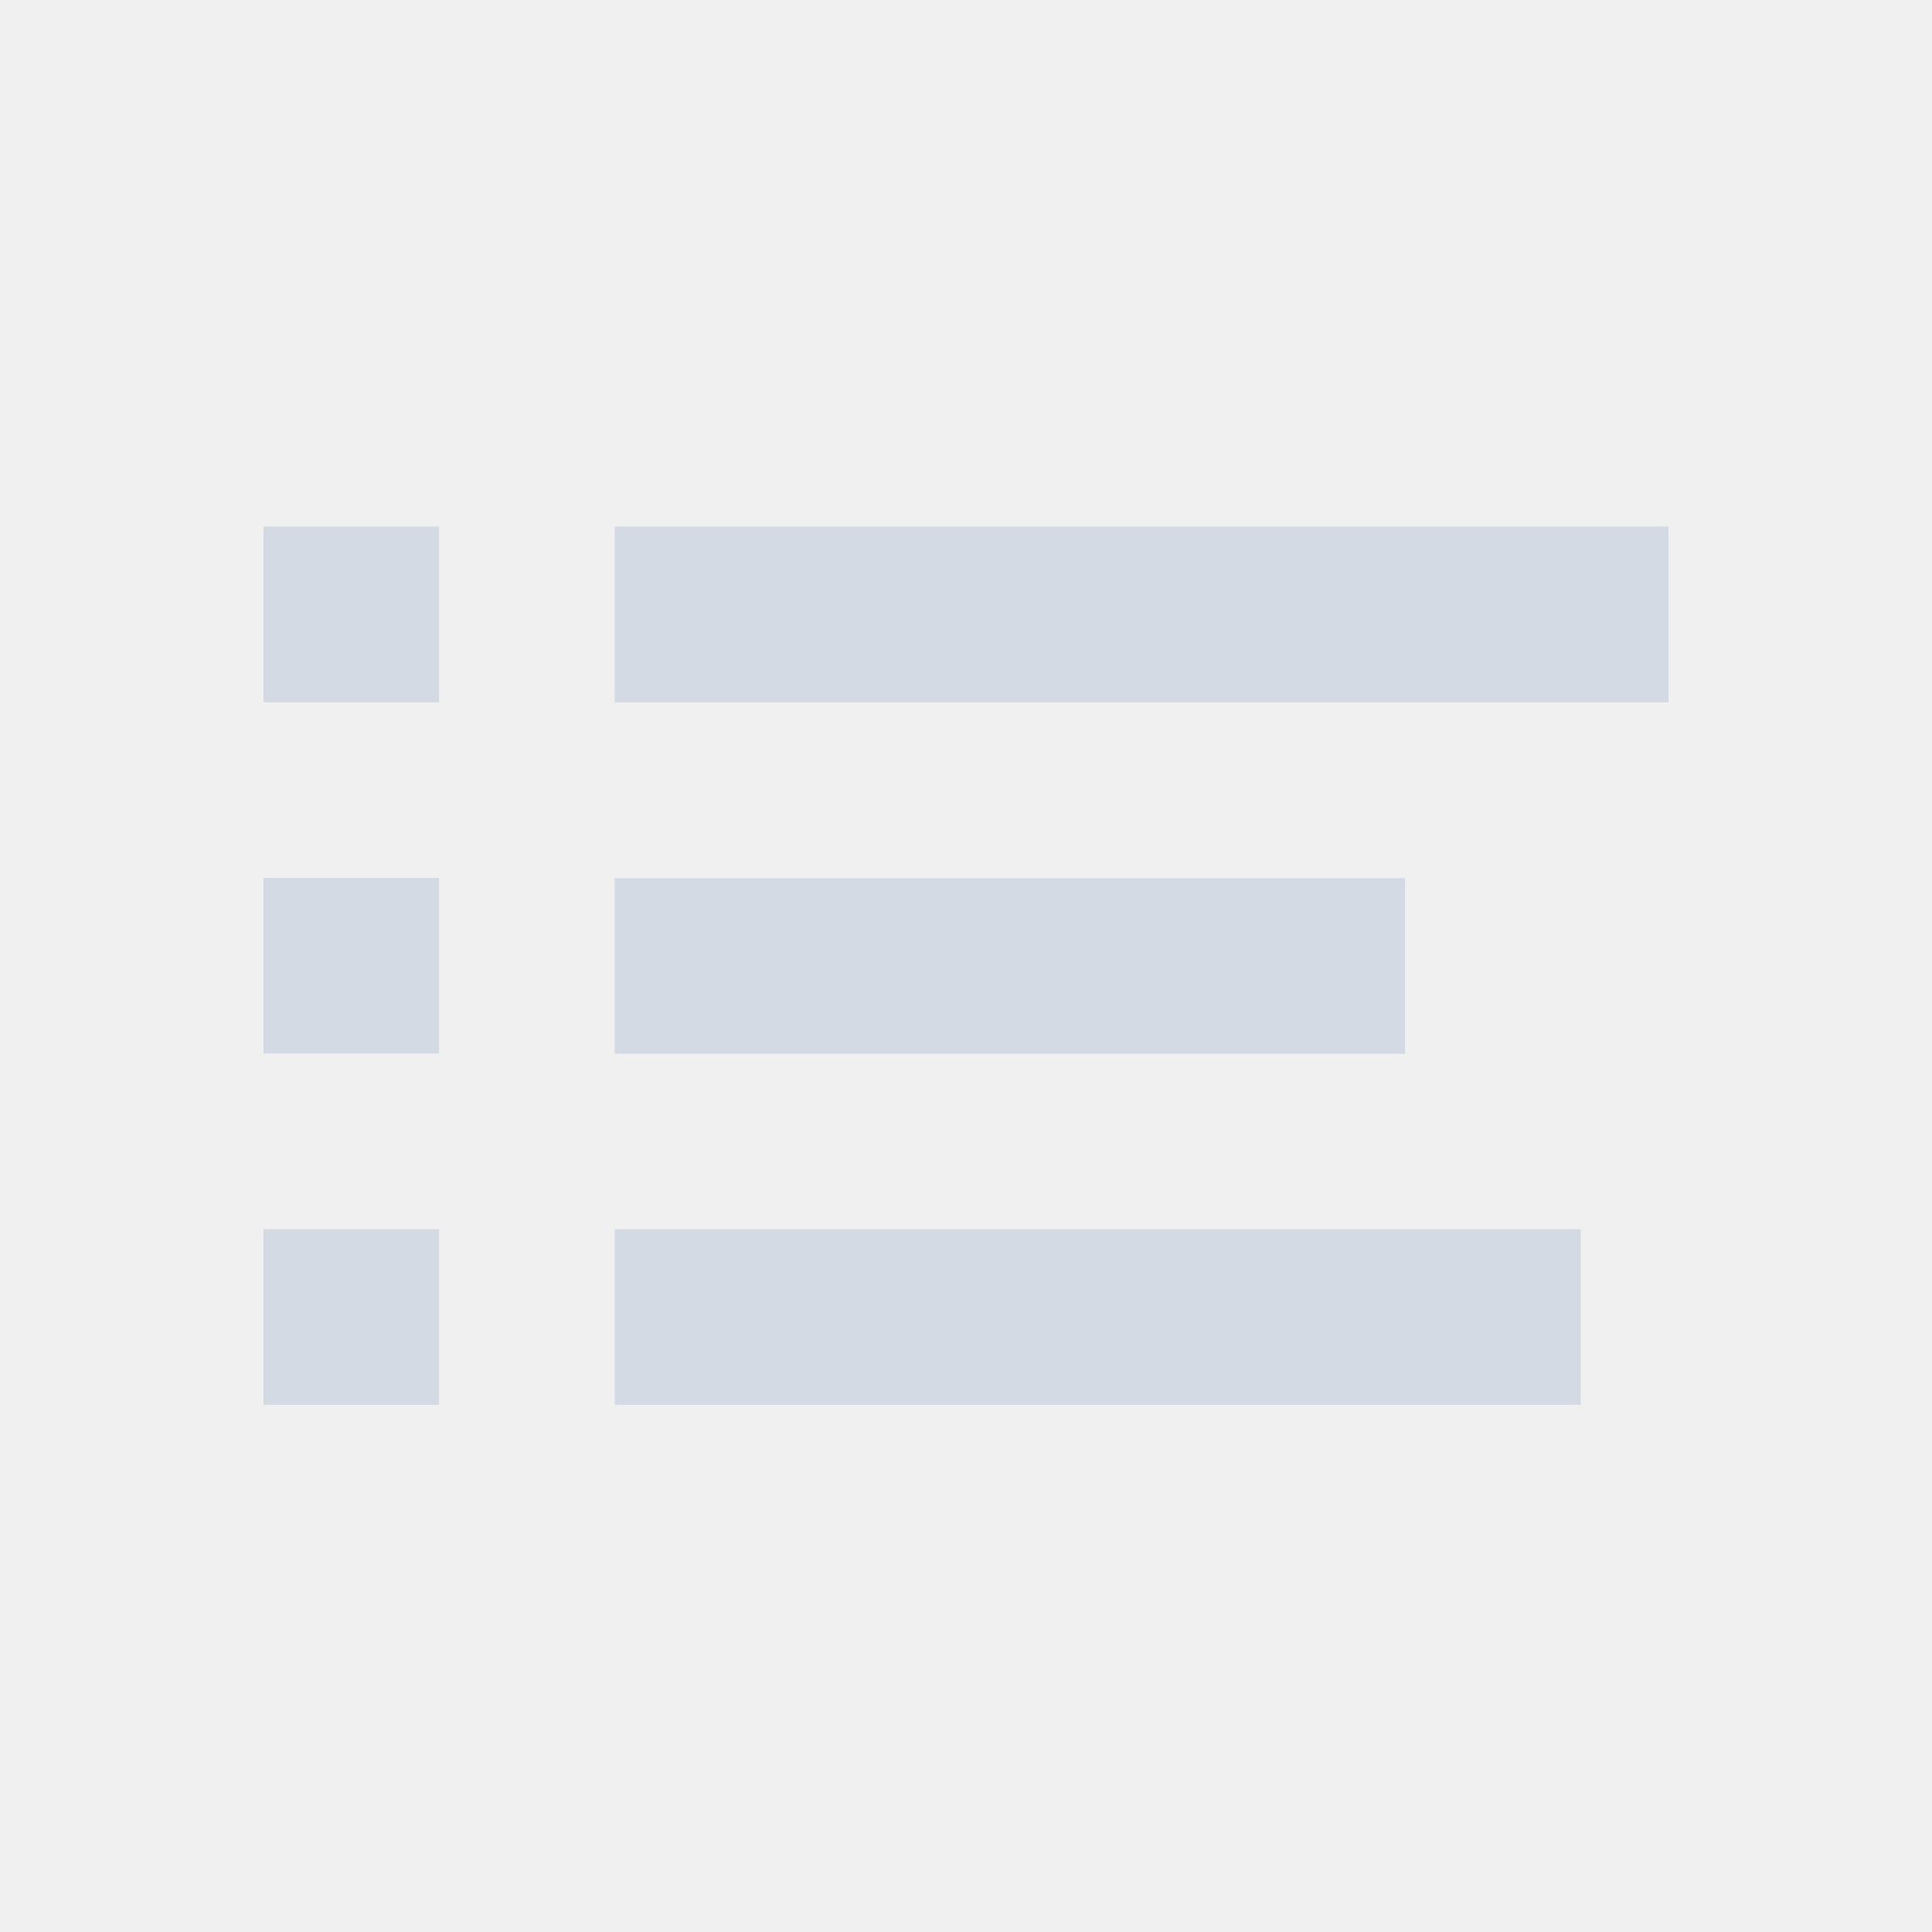
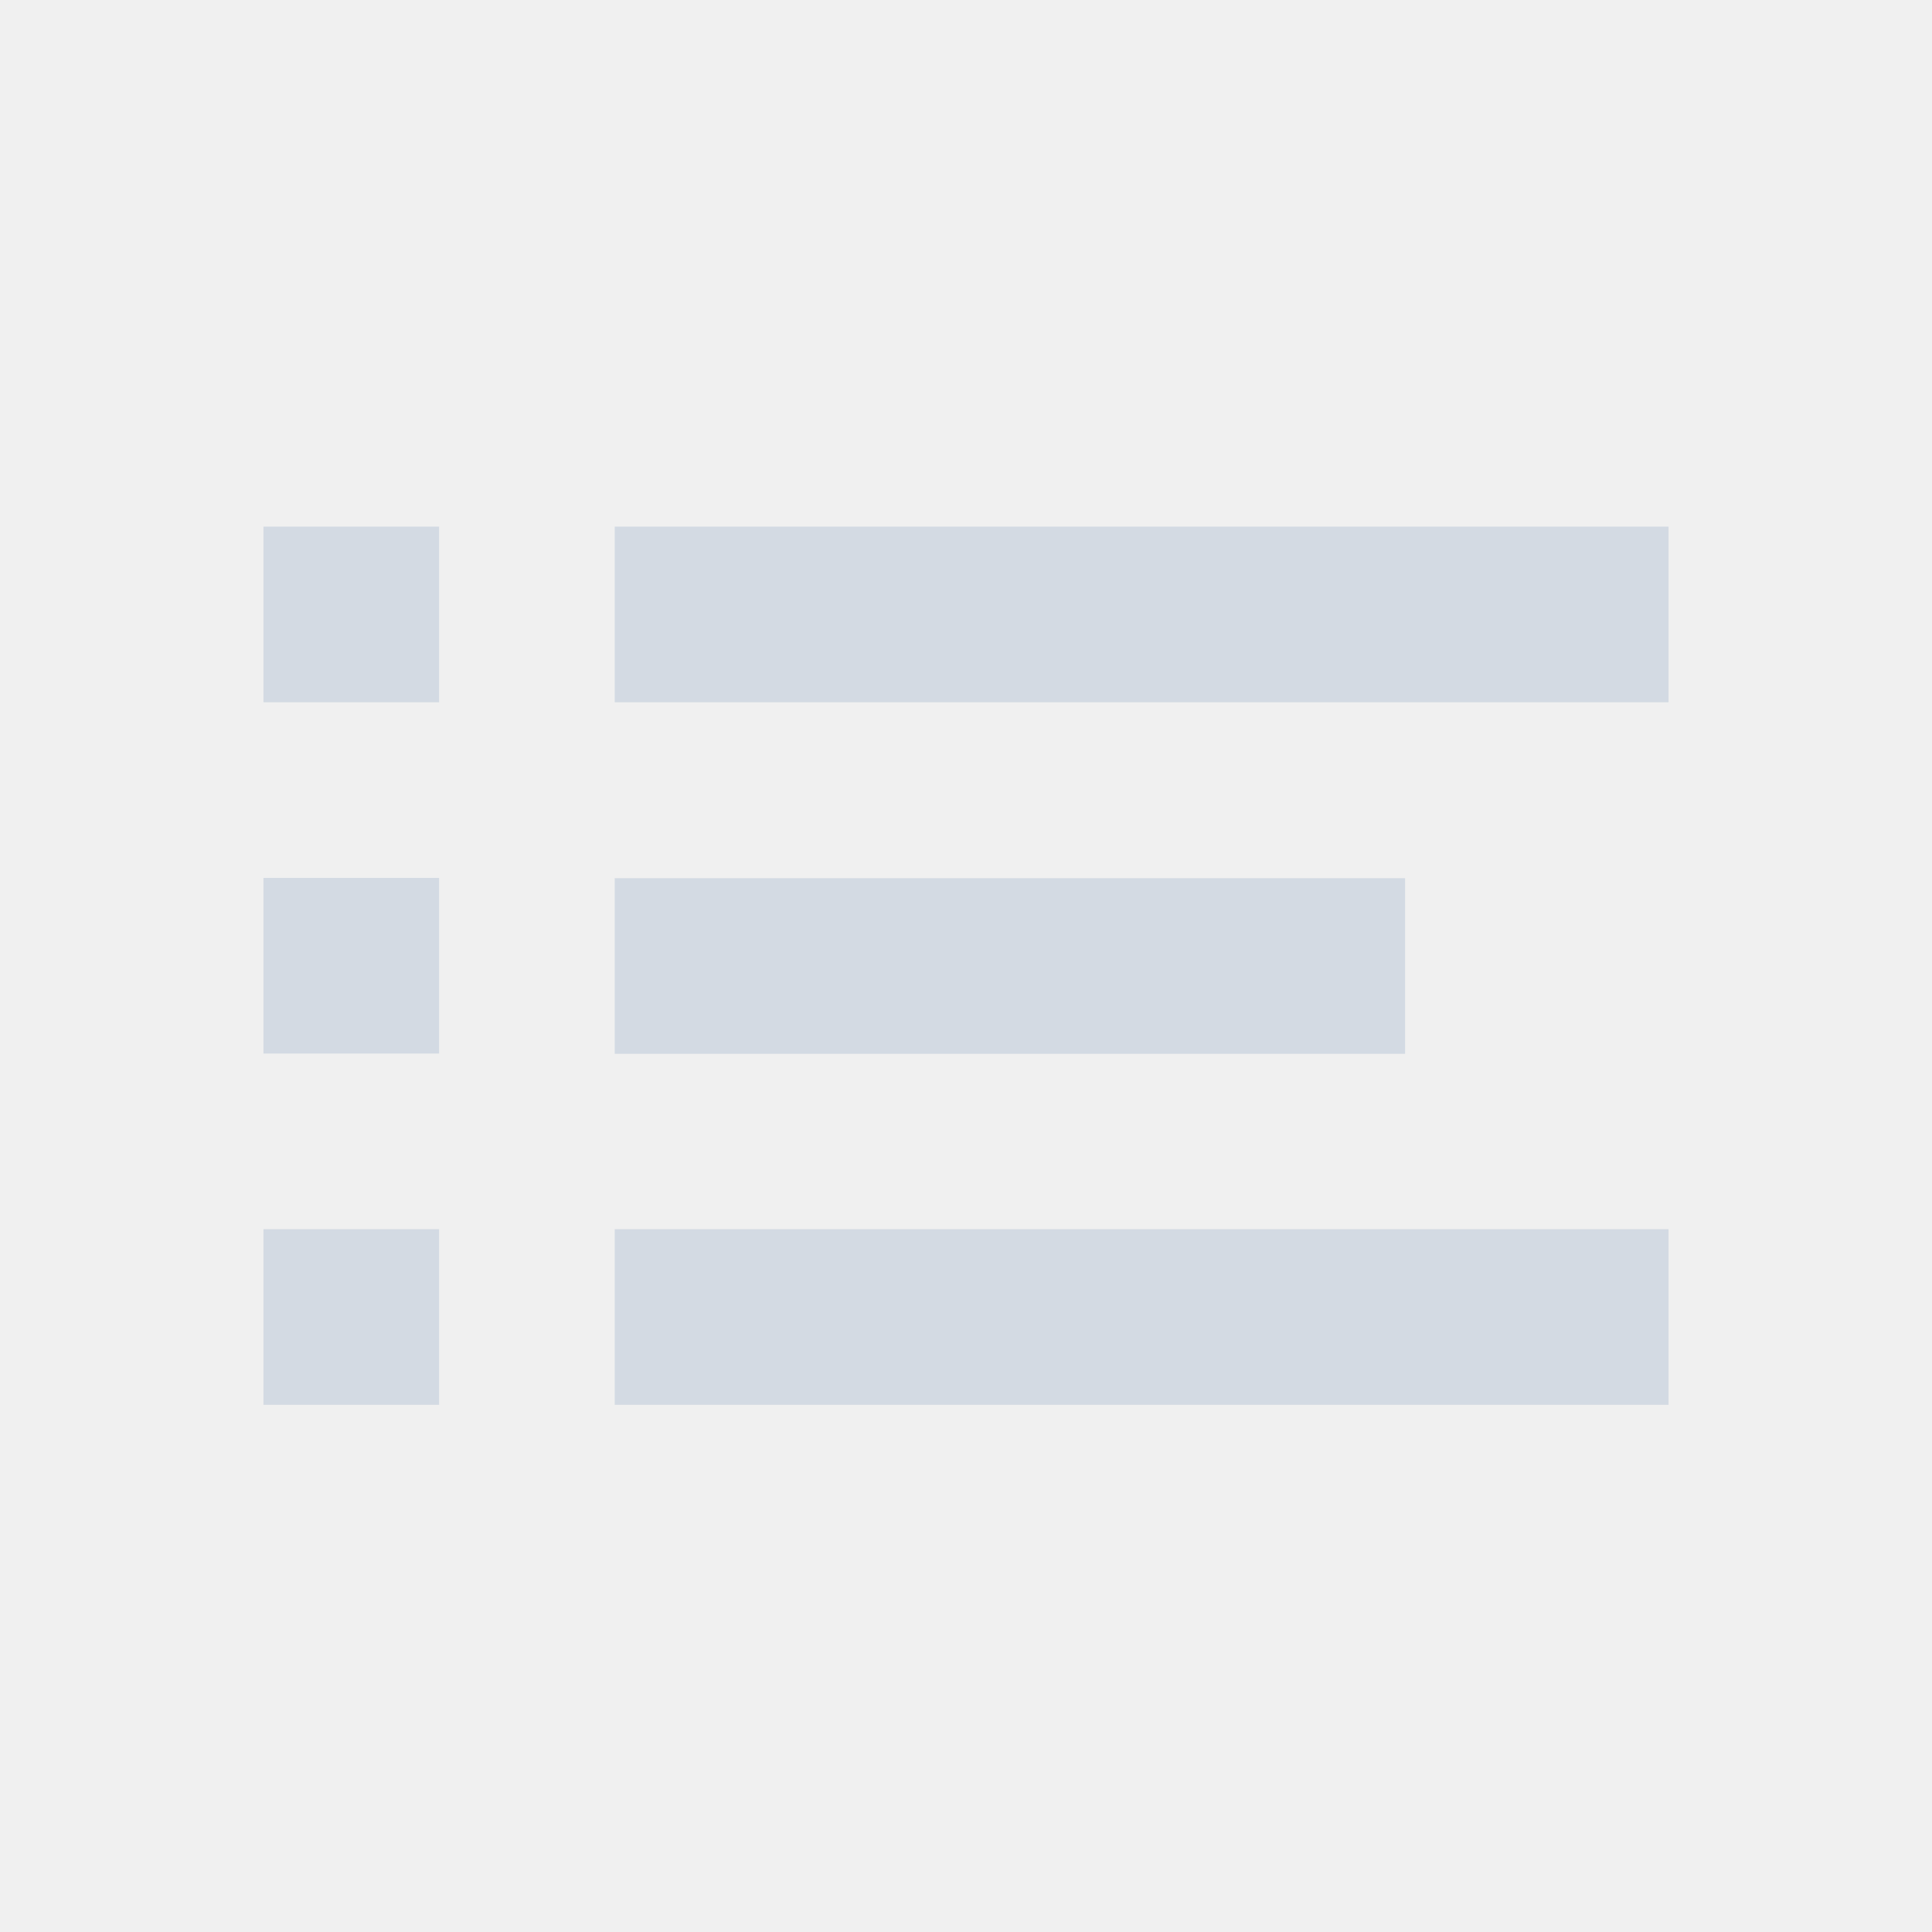
<svg xmlns="http://www.w3.org/2000/svg" xmlns:xlink="http://www.w3.org/1999/xlink" id="svg" width="100%" height="100%" version="1.1" viewBox="0 0 22 22">
  <defs id="defs6">
    <linearGradient id="linearGradient5399" x1="317.917" x2="317.917" y1="909.772" y2="912.772" gradientUnits="userSpaceOnUse" xlink:href="#linearGradient4254" />
    <linearGradient id="linearGradient4254">
      <stop id="stop4256" offset="0" style="stop-color:#888888" />
      <stop id="stop4258" offset="1" style="stop-color:#232323" />
    </linearGradient>
  </defs>
  <g id="g1101" transform="translate(0,39.99684)">
    <rect style="opacity:1;fill:#315bef;fill-opacity:1;stroke:none;stroke-width:0.5;stroke-linecap:round;stroke-linejoin:round;stroke-miterlimit:4;stroke-dasharray:none;stroke-opacity:1" id="rect1089" width="2" height="2" x="3" y="6" />
    <rect style="opacity:1;fill:#315bef;fill-opacity:1;stroke:none;stroke-width:1.225;stroke-linecap:round;stroke-linejoin:round;stroke-miterlimit:4;stroke-dasharray:none;stroke-opacity:1" id="rect1091" width="12" height="2" x="7" y="6" />
    <rect style="opacity:1;fill:#315bef;fill-opacity:1;stroke:none;stroke-width:0.5;stroke-linecap:round;stroke-linejoin:round;stroke-miterlimit:4;stroke-dasharray:none;stroke-opacity:1" id="rect1093" width="2" height="2" x="3" y="10" />
    <rect style="opacity:1;fill:#315bef;fill-opacity:1;stroke:none;stroke-width:1.061;stroke-linecap:round;stroke-linejoin:round;stroke-miterlimit:4;stroke-dasharray:none;stroke-opacity:1" id="rect1095" width="9" height="2" x="7" y="10.003" />
    <rect style="opacity:1;fill:#315bef;fill-opacity:1;stroke:none;stroke-width:0.5;stroke-linecap:round;stroke-linejoin:round;stroke-miterlimit:4;stroke-dasharray:none;stroke-opacity:1" id="rect1097" width="2" height="2" x="3" y="14" />
-     <rect style="opacity:1;fill:#315bef;fill-opacity:1;stroke:none;stroke-width:1.173;stroke-linecap:round;stroke-linejoin:round;stroke-miterlimit:4;stroke-dasharray:none;stroke-opacity:1" id="rect1099" width="11" height="2" x="7" y="14" />
+     <rect style="opacity:1;fill:#315bef;fill-opacity:1;stroke:none;stroke-width:1.225;stroke-linecap:round;stroke-linejoin:round;stroke-miterlimit:4;stroke-dasharray:none;stroke-opacity:1" id="rect1099" width="12" height="2" x="7" y="14" />
  </g>
  <g id="notification-active">
    <rect width="22" height="22" x="0" y="40" style="opacity:0;fill-opacity:0.941" id="rect8" />
    <path d="m 11,43 c -4.418,0 -8,3.582 -8,8 0,4.418 3.582,8 8,8 4.418,0 8,-3.582 8,-8 0,-4.418 -3.582,-8 -8,-8 z" style="opacity:0;fill:#315bef;fill-opacity:1" id="path10" />
    <path d="m 10,47 v 6 h 2 v -6 z m 1,7 c -0.453,0 -1,0.518 -1,0.98 C 10,55.443 10.547,56 11,56 11.453,56 12,55.443 12,54.98 12,54.518 11.453,54 11,54 Z" style="opacity:0;fill:#ffffff;fill-opacity:0.941" id="path12" />
  </g>
  <path id="expander-bottom" d="m -18,23 2,-2 2,2 z" style="fill:#d3dae3" />
  <path id="expander-top" d="m -18,17 2,2 2,-2 z" style="fill:#d3dae3" />
  <path id="expander-right" d="m -13,18 -2,2 2,2 z" style="fill:#d3dae3" />
  <path id="expander-left" d="m -19,18 2,2 -2,2 z" style="fill:#d3dae3" />
  <g id="notification-inactive" transform="translate(0,-0.00315571)">
    <rect width="22" height="22" x="0" y="0" style="fill:#d3dae3;fill-opacity:0" id="rect19" />
    <g id="g993">
      <rect y="6" x="3" height="2" width="2" id="rect906" style="opacity:1;fill:#d3dae3;fill-opacity:1;stroke:none;stroke-width:0.5;stroke-linecap:round;stroke-linejoin:round;stroke-miterlimit:4;stroke-dasharray:none;stroke-opacity:1" />
      <rect y="6" x="7" height="2" width="12" id="rect906-3" style="opacity:1;fill:#d3dae3;fill-opacity:1;stroke:none;stroke-width:1.225;stroke-linecap:round;stroke-linejoin:round;stroke-miterlimit:4;stroke-dasharray:none;stroke-opacity:1" />
      <rect y="10" x="3" height="2" width="2" id="rect906-6" style="opacity:1;fill:#d3dae3;fill-opacity:1;stroke:none;stroke-width:0.5;stroke-linecap:round;stroke-linejoin:round;stroke-miterlimit:4;stroke-dasharray:none;stroke-opacity:1" />
      <rect y="10.003" x="7" height="2" width="9" id="rect906-3-7" style="opacity:1;fill:#d3dae3;fill-opacity:1;stroke:none;stroke-width:1.061;stroke-linecap:round;stroke-linejoin:round;stroke-miterlimit:4;stroke-dasharray:none;stroke-opacity:1" />
      <rect y="14" x="3" height="2" width="2" id="rect906-6-5" style="opacity:1;fill:#d3dae3;fill-opacity:1;stroke:none;stroke-width:0.5;stroke-linecap:round;stroke-linejoin:round;stroke-miterlimit:4;stroke-dasharray:none;stroke-opacity:1" />
-       <rect y="14" x="7" height="2" width="11" id="rect906-3-7-3" style="opacity:1;fill:#d3dae3;fill-opacity:1;stroke:none;stroke-width:1.173;stroke-linecap:round;stroke-linejoin:round;stroke-miterlimit:4;stroke-dasharray:none;stroke-opacity:1" />
+       <rect y="14" x="7" height="2" width="12" id="rect906-3-7-3" style="opacity:1;fill:#d3dae3;fill-opacity:1;stroke:none;stroke-width:1.225;stroke-linecap:round;stroke-linejoin:round;stroke-miterlimit:4;stroke-dasharray:none;stroke-opacity:1" />
    </g>
    <g id="g23" style="opacity:0">
      <path d="m 11,3 a 8,8 0 0 0 -8,8 8,8 0 0 0 8,8 8,8 0 0 0 8,-8 8,8 0 0 0 -8,-8 z m 0,2 a 6,6 0 0 1 6,6 6,6 0 0 1 -6,6 6,6 0 0 1 -6,-6 6,6 0 0 1 6,-6 z m -1,1 v 6 h 2 V 6 Z m 1,7 c -0.453,0 -1,0.518 -1,0.98 C 10,14.443 10.547,15 11,15 11.453,15 12,14.443 12,13.98 12,13.518 11.453,13 11,13 Z" style="fill:#d3dae3" id="path21" />
    </g>
  </g>
  <g id="notification-disabled">
    <rect width="22" height="22" x="0" y="-40" style="opacity:0;fill-opacity:0.941" id="rect26" />
    <g transform="translate(0,-40)" id="g993-5-9" style="opacity:0.3">
      <rect y="6" x="3" height="2" width="2" id="rect906-62-3" style="opacity:1;fill:#d3dae3;fill-opacity:1;stroke:none;stroke-width:0.5;stroke-linecap:round;stroke-linejoin:round;stroke-miterlimit:4;stroke-dasharray:none;stroke-opacity:1" />
      <rect y="6" x="7" height="2" width="12" id="rect906-3-9-6" style="opacity:1;fill:#d3dae3;fill-opacity:1;stroke:none;stroke-width:1.225;stroke-linecap:round;stroke-linejoin:round;stroke-miterlimit:4;stroke-dasharray:none;stroke-opacity:1" />
      <rect y="10" x="3" height="2" width="2" id="rect906-6-1-0" style="opacity:1;fill:#d3dae3;fill-opacity:1;stroke:none;stroke-width:0.5;stroke-linecap:round;stroke-linejoin:round;stroke-miterlimit:4;stroke-dasharray:none;stroke-opacity:1" />
      <rect y="10.003" x="7" height="2" width="9" id="rect906-3-7-2-6" style="opacity:1;fill:#d3dae3;fill-opacity:1;stroke:none;stroke-width:1.061;stroke-linecap:round;stroke-linejoin:round;stroke-miterlimit:4;stroke-dasharray:none;stroke-opacity:1" />
      <rect y="14" x="3" height="2" width="2" id="rect906-6-5-7-2" style="opacity:1;fill:#d3dae3;fill-opacity:1;stroke:none;stroke-width:0.5;stroke-linecap:round;stroke-linejoin:round;stroke-miterlimit:4;stroke-dasharray:none;stroke-opacity:1" />
-       <rect y="14" x="7" height="2" width="11" id="rect906-3-7-3-0-6" style="opacity:1;fill:#d3dae3;fill-opacity:1;stroke:none;stroke-width:1.173;stroke-linecap:round;stroke-linejoin:round;stroke-miterlimit:4;stroke-dasharray:none;stroke-opacity:1" />
+       <rect y="14" x="7" height="2" width="12" id="rect906-3-7-3-0-6" style="opacity:1;fill:#d3dae3;fill-opacity:1;stroke:none;stroke-width:1.225;stroke-linecap:round;stroke-linejoin:round;stroke-miterlimit:4;stroke-dasharray:none;stroke-opacity:1" />
    </g>
    <path d="m 11,-37 a 8,8 0 0 0 -8,8 8,8 0 0 0 8,8 8,8 0 0 0 8,-8 8,8 0 0 0 -8,-8 z m 0,2 a 6,6 0 0 1 6,6 6,6 0 0 1 -6,6 6,6 0 0 1 -6,-6 6,6 0 0 1 6,-6 z m -1,1 v 6 h 2 v -6 z m 1,7 c -0.453,0 -1,0.518 -1,0.98 C 10,-25.557 10.547,-25 11,-25 c 0.453,0 1,-0.557 1,-1.02 C 12,-26.482 11.453,-27 11,-27 Z" style="opacity:0;fill:#d3dae3" id="path28" />
  </g>
  <g id="notification-empty">
    <rect width="22" height="22" x="40" y="-40" style="opacity:0;fill-opacity:0.941" id="rect31" />
    <g transform="translate(40,-40)" id="g993-5" style="opacity:1">
      <rect y="6" x="3" height="2" width="2" id="rect906-62" style="opacity:1;fill:#d3dae3;fill-opacity:1;stroke:none;stroke-width:0.5;stroke-linecap:round;stroke-linejoin:round;stroke-miterlimit:4;stroke-dasharray:none;stroke-opacity:1" />
      <rect y="6" x="7" height="2" width="12" id="rect906-3-9" style="opacity:1;fill:#d3dae3;fill-opacity:1;stroke:none;stroke-width:1.225;stroke-linecap:round;stroke-linejoin:round;stroke-miterlimit:4;stroke-dasharray:none;stroke-opacity:1" />
      <rect y="10" x="3" height="2" width="2" id="rect906-6-1" style="opacity:1;fill:#d3dae3;fill-opacity:1;stroke:none;stroke-width:0.5;stroke-linecap:round;stroke-linejoin:round;stroke-miterlimit:4;stroke-dasharray:none;stroke-opacity:1" />
      <rect y="10.003" x="7" height="2" width="9" id="rect906-3-7-2" style="opacity:1;fill:#d3dae3;fill-opacity:1;stroke:none;stroke-width:1.061;stroke-linecap:round;stroke-linejoin:round;stroke-miterlimit:4;stroke-dasharray:none;stroke-opacity:1" />
      <rect y="14" x="3" height="2" width="2" id="rect906-6-5-7" style="opacity:1;fill:#d3dae3;fill-opacity:1;stroke:none;stroke-width:0.5;stroke-linecap:round;stroke-linejoin:round;stroke-miterlimit:4;stroke-dasharray:none;stroke-opacity:1" />
-       <rect y="14" x="7" height="2" width="11" id="rect906-3-7-3-0" style="opacity:1;fill:#d3dae3;fill-opacity:1;stroke:none;stroke-width:1.173;stroke-linecap:round;stroke-linejoin:round;stroke-miterlimit:4;stroke-dasharray:none;stroke-opacity:1" />
+       <rect y="14" x="7" height="2" width="12" id="rect906-3-7-3-0" style="opacity:1;fill:#d3dae3;fill-opacity:1;stroke:none;stroke-width:1.225;stroke-linecap:round;stroke-linejoin:round;stroke-miterlimit:4;stroke-dasharray:none;stroke-opacity:1" />
    </g>
    <path d="m 51,-37 a 8,8 0 0 0 -8,8 8,8 0 0 0 8,8 8,8 0 0 0 8,-8 8,8 0 0 0 -8,-8 z m 0,2 a 6,6 0 0 1 6,6 6,6 0 0 1 -6,6 6,6 0 0 1 -6,-6 6,6 0 0 1 6,-6 z" style="opacity:0;fill:#d3dae3" id="path33" />
  </g>
  <g id="notification-progress-active">
    <rect width="22" height="22" x="40" y="0" style="opacity:0;fill-opacity:0.941" id="rect36" />
    <g transform="translate(40)" id="g1122">
      <rect y="6" x="3" height="2" width="2" id="rect1110" style="opacity:1;fill:#da4453;fill-opacity:1;stroke:none;stroke-width:0.5;stroke-linecap:round;stroke-linejoin:round;stroke-miterlimit:4;stroke-dasharray:none;stroke-opacity:1" />
      <rect y="6" x="7" height="2" width="12" id="rect1112" style="opacity:1;fill:#da4453;fill-opacity:1;stroke:none;stroke-width:1.225;stroke-linecap:round;stroke-linejoin:round;stroke-miterlimit:4;stroke-dasharray:none;stroke-opacity:1" />
      <rect y="10" x="3" height="2" width="2" id="rect1114" style="opacity:1;fill:#315bef;fill-opacity:1;stroke:none;stroke-width:0.5;stroke-linecap:round;stroke-linejoin:round;stroke-miterlimit:4;stroke-dasharray:none;stroke-opacity:1" />
      <rect y="10.003" x="7" height="2" width="9" id="rect1116" style="opacity:1;fill:#315bef;fill-opacity:1;stroke:none;stroke-width:1.061;stroke-linecap:round;stroke-linejoin:round;stroke-miterlimit:4;stroke-dasharray:none;stroke-opacity:1" />
      <rect y="14" x="3" height="2" width="2" id="rect1118" style="opacity:1;fill:#315bef;fill-opacity:1;stroke:none;stroke-width:0.5;stroke-linecap:round;stroke-linejoin:round;stroke-miterlimit:4;stroke-dasharray:none;stroke-opacity:1" />
-       <rect y="14" x="7" height="2" width="11" id="rect1120" style="opacity:1;fill:#315bef;fill-opacity:1;stroke:none;stroke-width:1.173;stroke-linecap:round;stroke-linejoin:round;stroke-miterlimit:4;stroke-dasharray:none;stroke-opacity:1" />
+       <rect y="14" x="7" height="2" width="12" id="rect1120" style="opacity:1;fill:#315bef;fill-opacity:1;stroke:none;stroke-width:1.225;stroke-linecap:round;stroke-linejoin:round;stroke-miterlimit:4;stroke-dasharray:none;stroke-opacity:1" />
    </g>
    <path d="m 51,3 c -4.418,0 -8,3.582 -8,8 0,4.418 3.582,8 8,8 4.418,0 8,-3.582 8,-8 0,-4.418 -3.582,-8 -8,-8 z" style="opacity:0;fill:#315bef;fill-opacity:1" id="path38" />
  </g>
  <g id="notification-progress-inactive">
    <rect width="22" height="22" x="40" y="40" style="opacity:0;fill-opacity:0.941" id="rect41" />
    <g id="g1165" transform="translate(40,40)" style="opacity:0.3">
      <rect style="opacity:1;fill:#da4453;fill-opacity:1;stroke:none;stroke-width:0.5;stroke-linecap:round;stroke-linejoin:round;stroke-miterlimit:4;stroke-dasharray:none;stroke-opacity:1" id="rect1153" width="2" height="2" x="3" y="6" />
      <rect style="opacity:1;fill:#da4453;fill-opacity:1;stroke:none;stroke-width:1.225;stroke-linecap:round;stroke-linejoin:round;stroke-miterlimit:4;stroke-dasharray:none;stroke-opacity:1" id="rect1155" width="12" height="2" x="7" y="6" />
      <rect style="opacity:1;fill:#315bef;fill-opacity:1;stroke:none;stroke-width:0.5;stroke-linecap:round;stroke-linejoin:round;stroke-miterlimit:4;stroke-dasharray:none;stroke-opacity:1" id="rect1157" width="2" height="2" x="3" y="10" />
      <rect style="opacity:1;fill:#315bef;fill-opacity:1;stroke:none;stroke-width:1.061;stroke-linecap:round;stroke-linejoin:round;stroke-miterlimit:4;stroke-dasharray:none;stroke-opacity:1" id="rect1159" width="9" height="2" x="7" y="10.003" />
      <rect style="opacity:1;fill:#315bef;fill-opacity:1;stroke:none;stroke-width:0.5;stroke-linecap:round;stroke-linejoin:round;stroke-miterlimit:4;stroke-dasharray:none;stroke-opacity:1" id="rect1161" width="2" height="2" x="3" y="14" />
-       <rect style="opacity:1;fill:#315bef;fill-opacity:1;stroke:none;stroke-width:1.173;stroke-linecap:round;stroke-linejoin:round;stroke-miterlimit:4;stroke-dasharray:none;stroke-opacity:1" id="rect1163" width="11" height="2" x="7" y="14" />
+       <rect style="opacity:1;fill:#315bef;fill-opacity:1;stroke:none;stroke-width:1.225;stroke-linecap:round;stroke-linejoin:round;stroke-miterlimit:4;stroke-dasharray:none;stroke-opacity:1" id="rect1163" width="12" height="2" x="7" y="14" />
    </g>
    <path d="m 51,43 c -4.418,0 -8,3.582 -8,8 0,4.418 3.582,8 8,8 4.418,0 8,-3.582 8,-8 0,-4.418 -3.582,-8 -8,-8 z" style="opacity:0;fill:#d3dae3" id="path43" />
  </g>
</svg>
